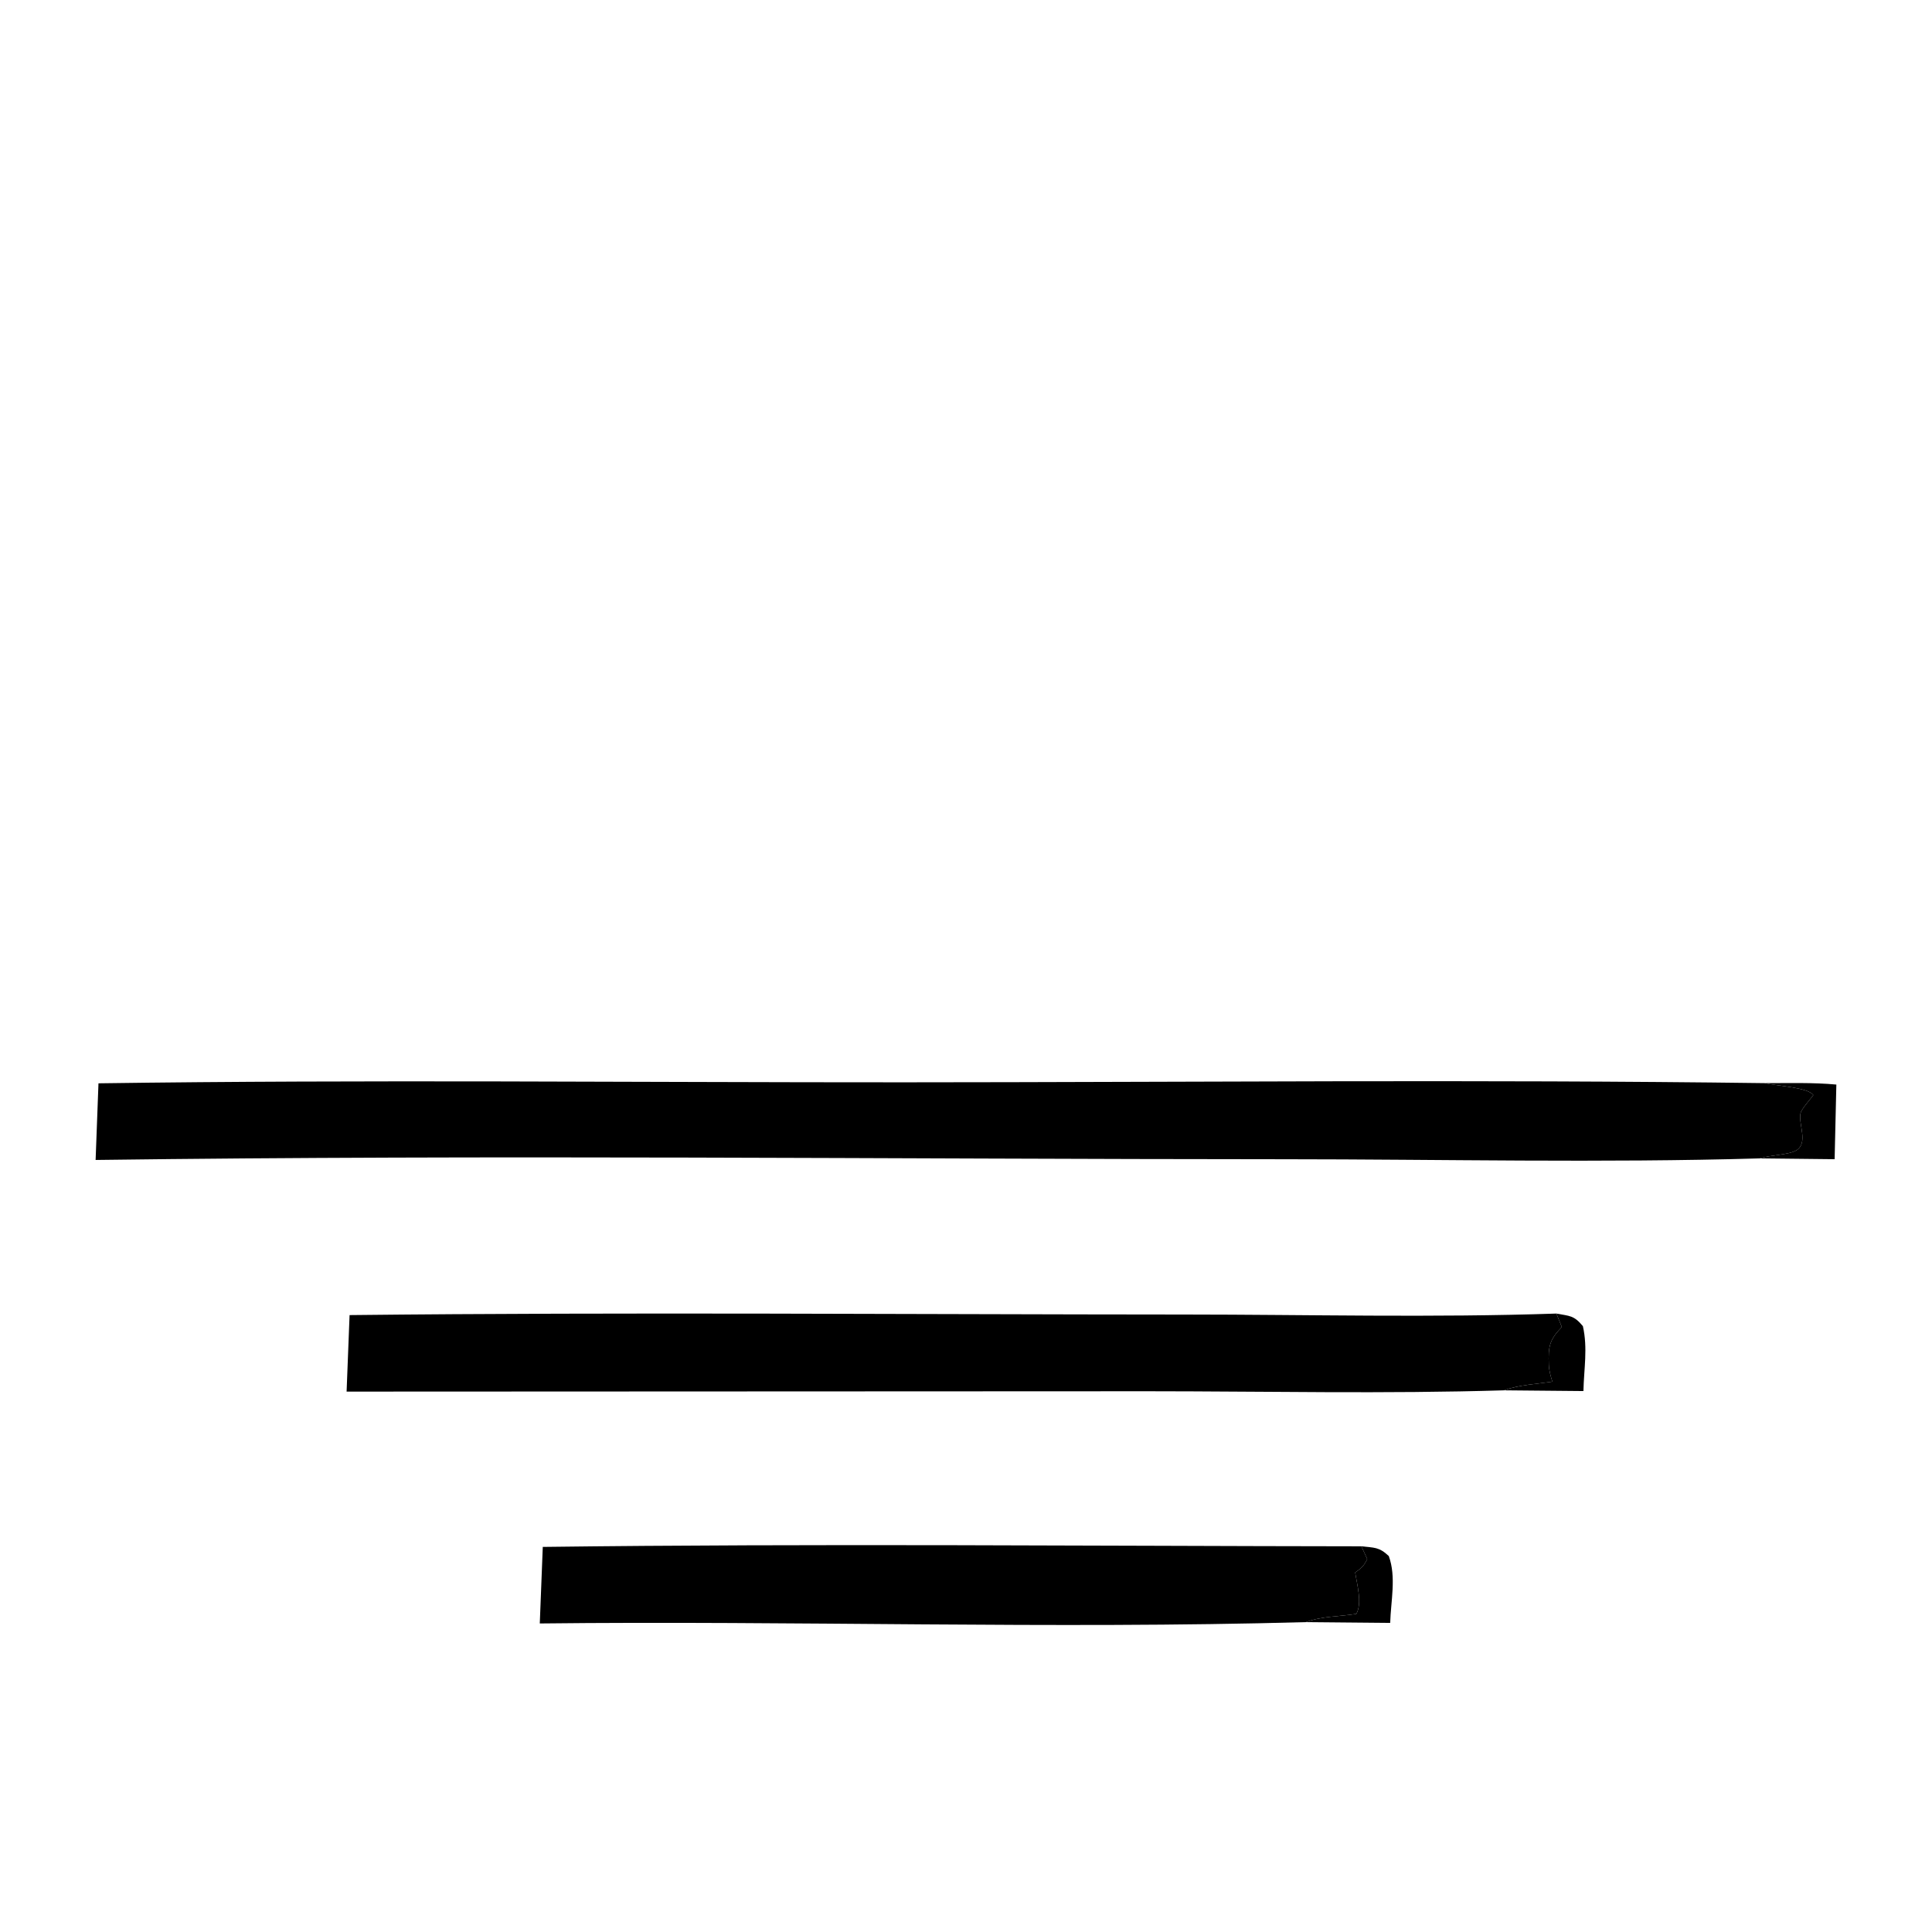
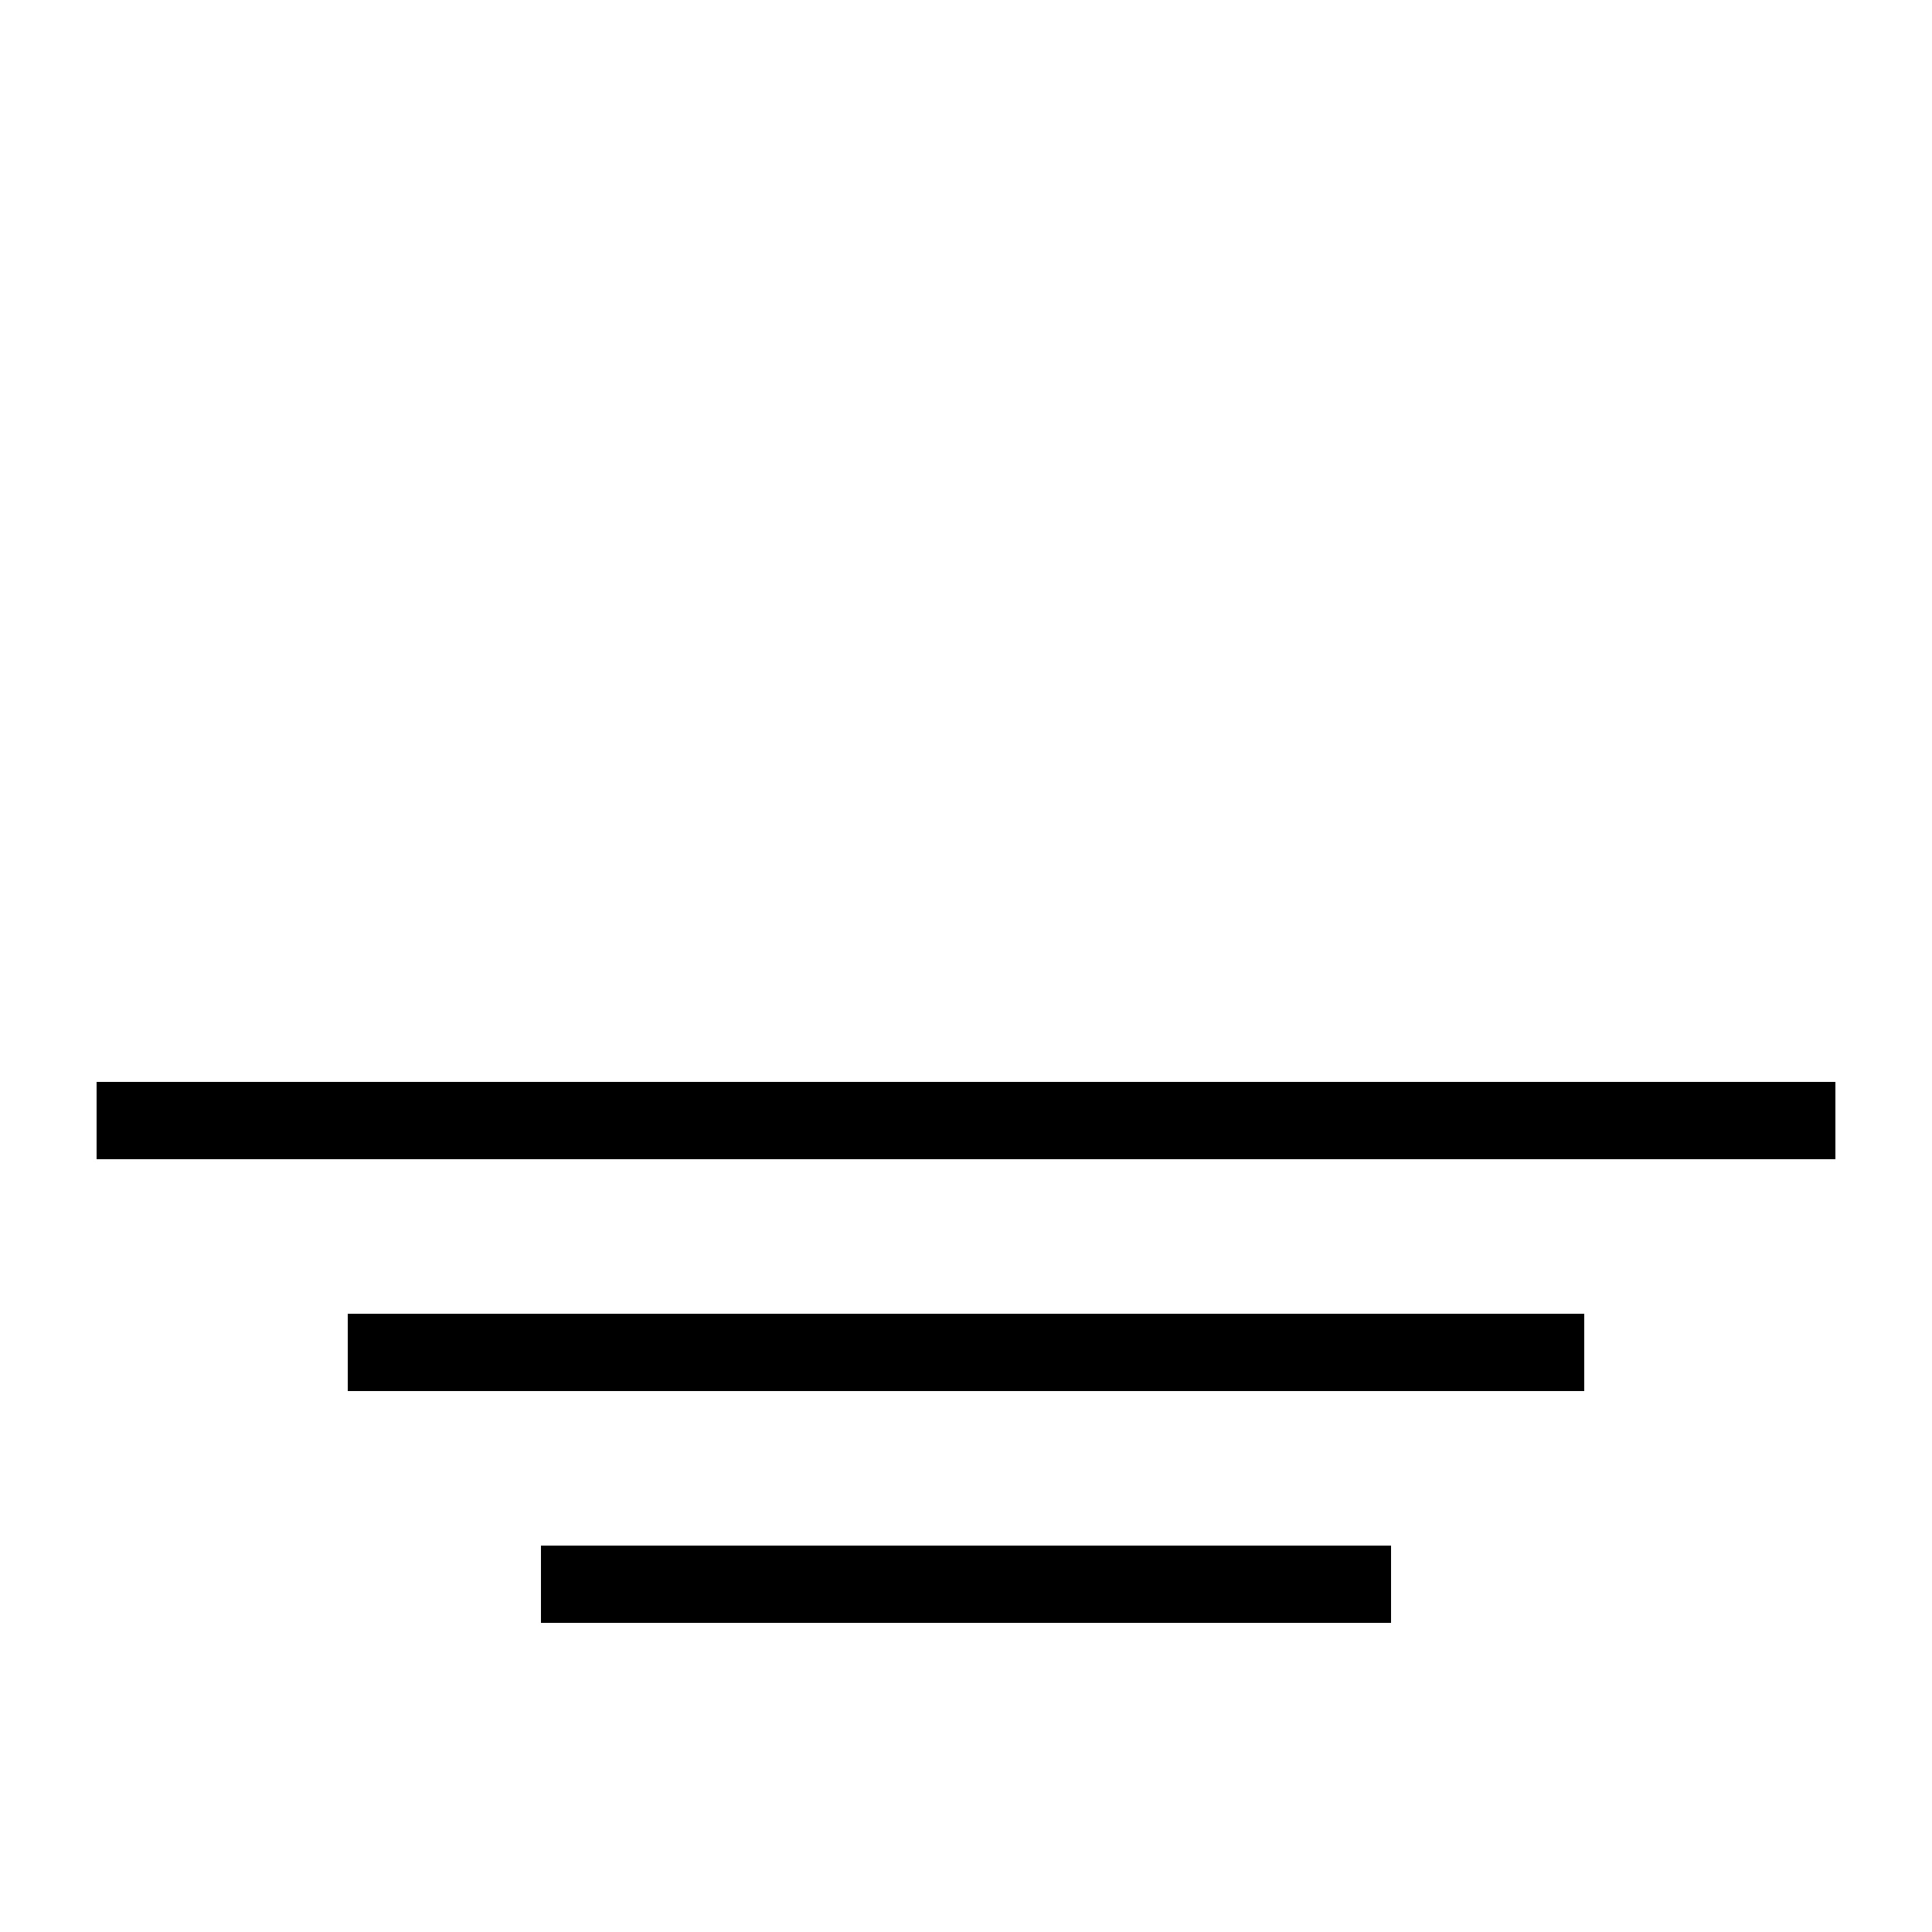
- <svg xmlns="http://www.w3.org/2000/svg" width="100" height="100">
-   <path d="M80.559 67.99C81.254 68.121 81.461 68.077 81.93 68.641C82.188 69.779 81.982 70.856 81.958 72.001L77.844 71.963C78.608 71.681 79.544 71.634 80.351 71.516C80.263 71.239 80.178 70.934 80.166 70.642C80.129 69.679 80.205 69.344 80.84 68.686L80.559 67.99Z" />
-   <path d="M70.466 80.037C71.135 80.113 71.379 80.065 71.883 80.54C72.28 81.621 71.987 82.875 71.956 84.001L67.594 83.961C68.394 83.652 69.353 83.672 70.203 83.535C70.516 82.987 70.237 82.002 70.144 81.39C70.455 81.182 70.609 81.036 70.767 80.695L70.466 80.037Z" />
-   <path d="M91.351 56.063C92.579 56.066 93.825 56.023 95.049 56.137L94.96 60L91.092 59.958C91.585 59.782 92.593 59.782 92.986 59.538C93.611 59.149 93.069 58.16 93.196 57.616C93.247 57.398 93.71 56.89 93.858 56.68C93.573 56.276 91.949 56.209 91.351 56.063Z" />
-   <path d="M28.094 80.068C42.21 79.889 56.348 80.021 70.466 80.037L70.767 80.695C70.609 81.036 70.455 81.182 70.144 81.39C70.237 82.002 70.516 82.987 70.203 83.535C69.353 83.672 68.394 83.652 67.594 83.961C54.395 84.328 41.147 83.88 27.939 84.03L28.094 80.068Z" />
-   <path d="M18.094 68.069C32.495 67.911 46.908 68.034 61.31 68.04C67.714 68.042 74.163 68.207 80.559 67.99L80.84 68.686C80.205 69.344 80.129 69.679 80.166 70.642C80.178 70.934 80.263 71.239 80.351 71.516C79.544 71.634 78.608 71.681 77.844 71.963C71.709 72.15 65.538 72.013 59.398 72.011L17.94 72.029L18.094 68.069Z" />
-   <path d="M5.097 56.072C18.985 55.876 32.897 56.026 46.787 56.021C61.637 56.016 76.503 55.867 91.351 56.063C91.949 56.209 93.573 56.276 93.858 56.68C93.71 56.89 93.247 57.398 93.196 57.616C93.069 58.16 93.611 59.149 92.986 59.538C92.593 59.782 91.585 59.782 91.092 59.958C82.892 60.197 74.648 60.004 66.443 60.002C45.954 59.995 25.435 59.768 4.949 60.039L5.097 56.072Z" />
+ <svg xmlns="http://www.w3.org/2000/svg" width="100" height="100" viewBox="0 0 100 100" id="svg2" version="1.1">
+   <defs id="defs4">
+     </defs>
+   <g id="layer1" transform="translate(0,-952.3622)">
+     <path style="fill:none;fill-rule:evenodd;stroke:#000000;stroke-width:4;stroke-linecap:butt;stroke-linejoin:miter;stroke-miterlimit:4;stroke-dasharray:none;stroke-opacity:1" d="m 5,1010.362 90,0" id="path4148" />
+     <path id="path4152" d="m 18,1022.362 64,0" style="fill:none;fill-rule:evenodd;stroke:#000000;stroke-width:4;stroke-linecap:butt;stroke-linejoin:miter;stroke-miterlimit:4;stroke-dasharray:none;stroke-opacity:1" />
+     <path style="fill:none;fill-rule:evenodd;stroke:#000000;stroke-width:4;stroke-linecap:butt;stroke-linejoin:miter;stroke-miterlimit:4;stroke-dasharray:none;stroke-opacity:1" d="m 28,1034.362 44,0" id="path4156" />
+   </g>
</svg>
